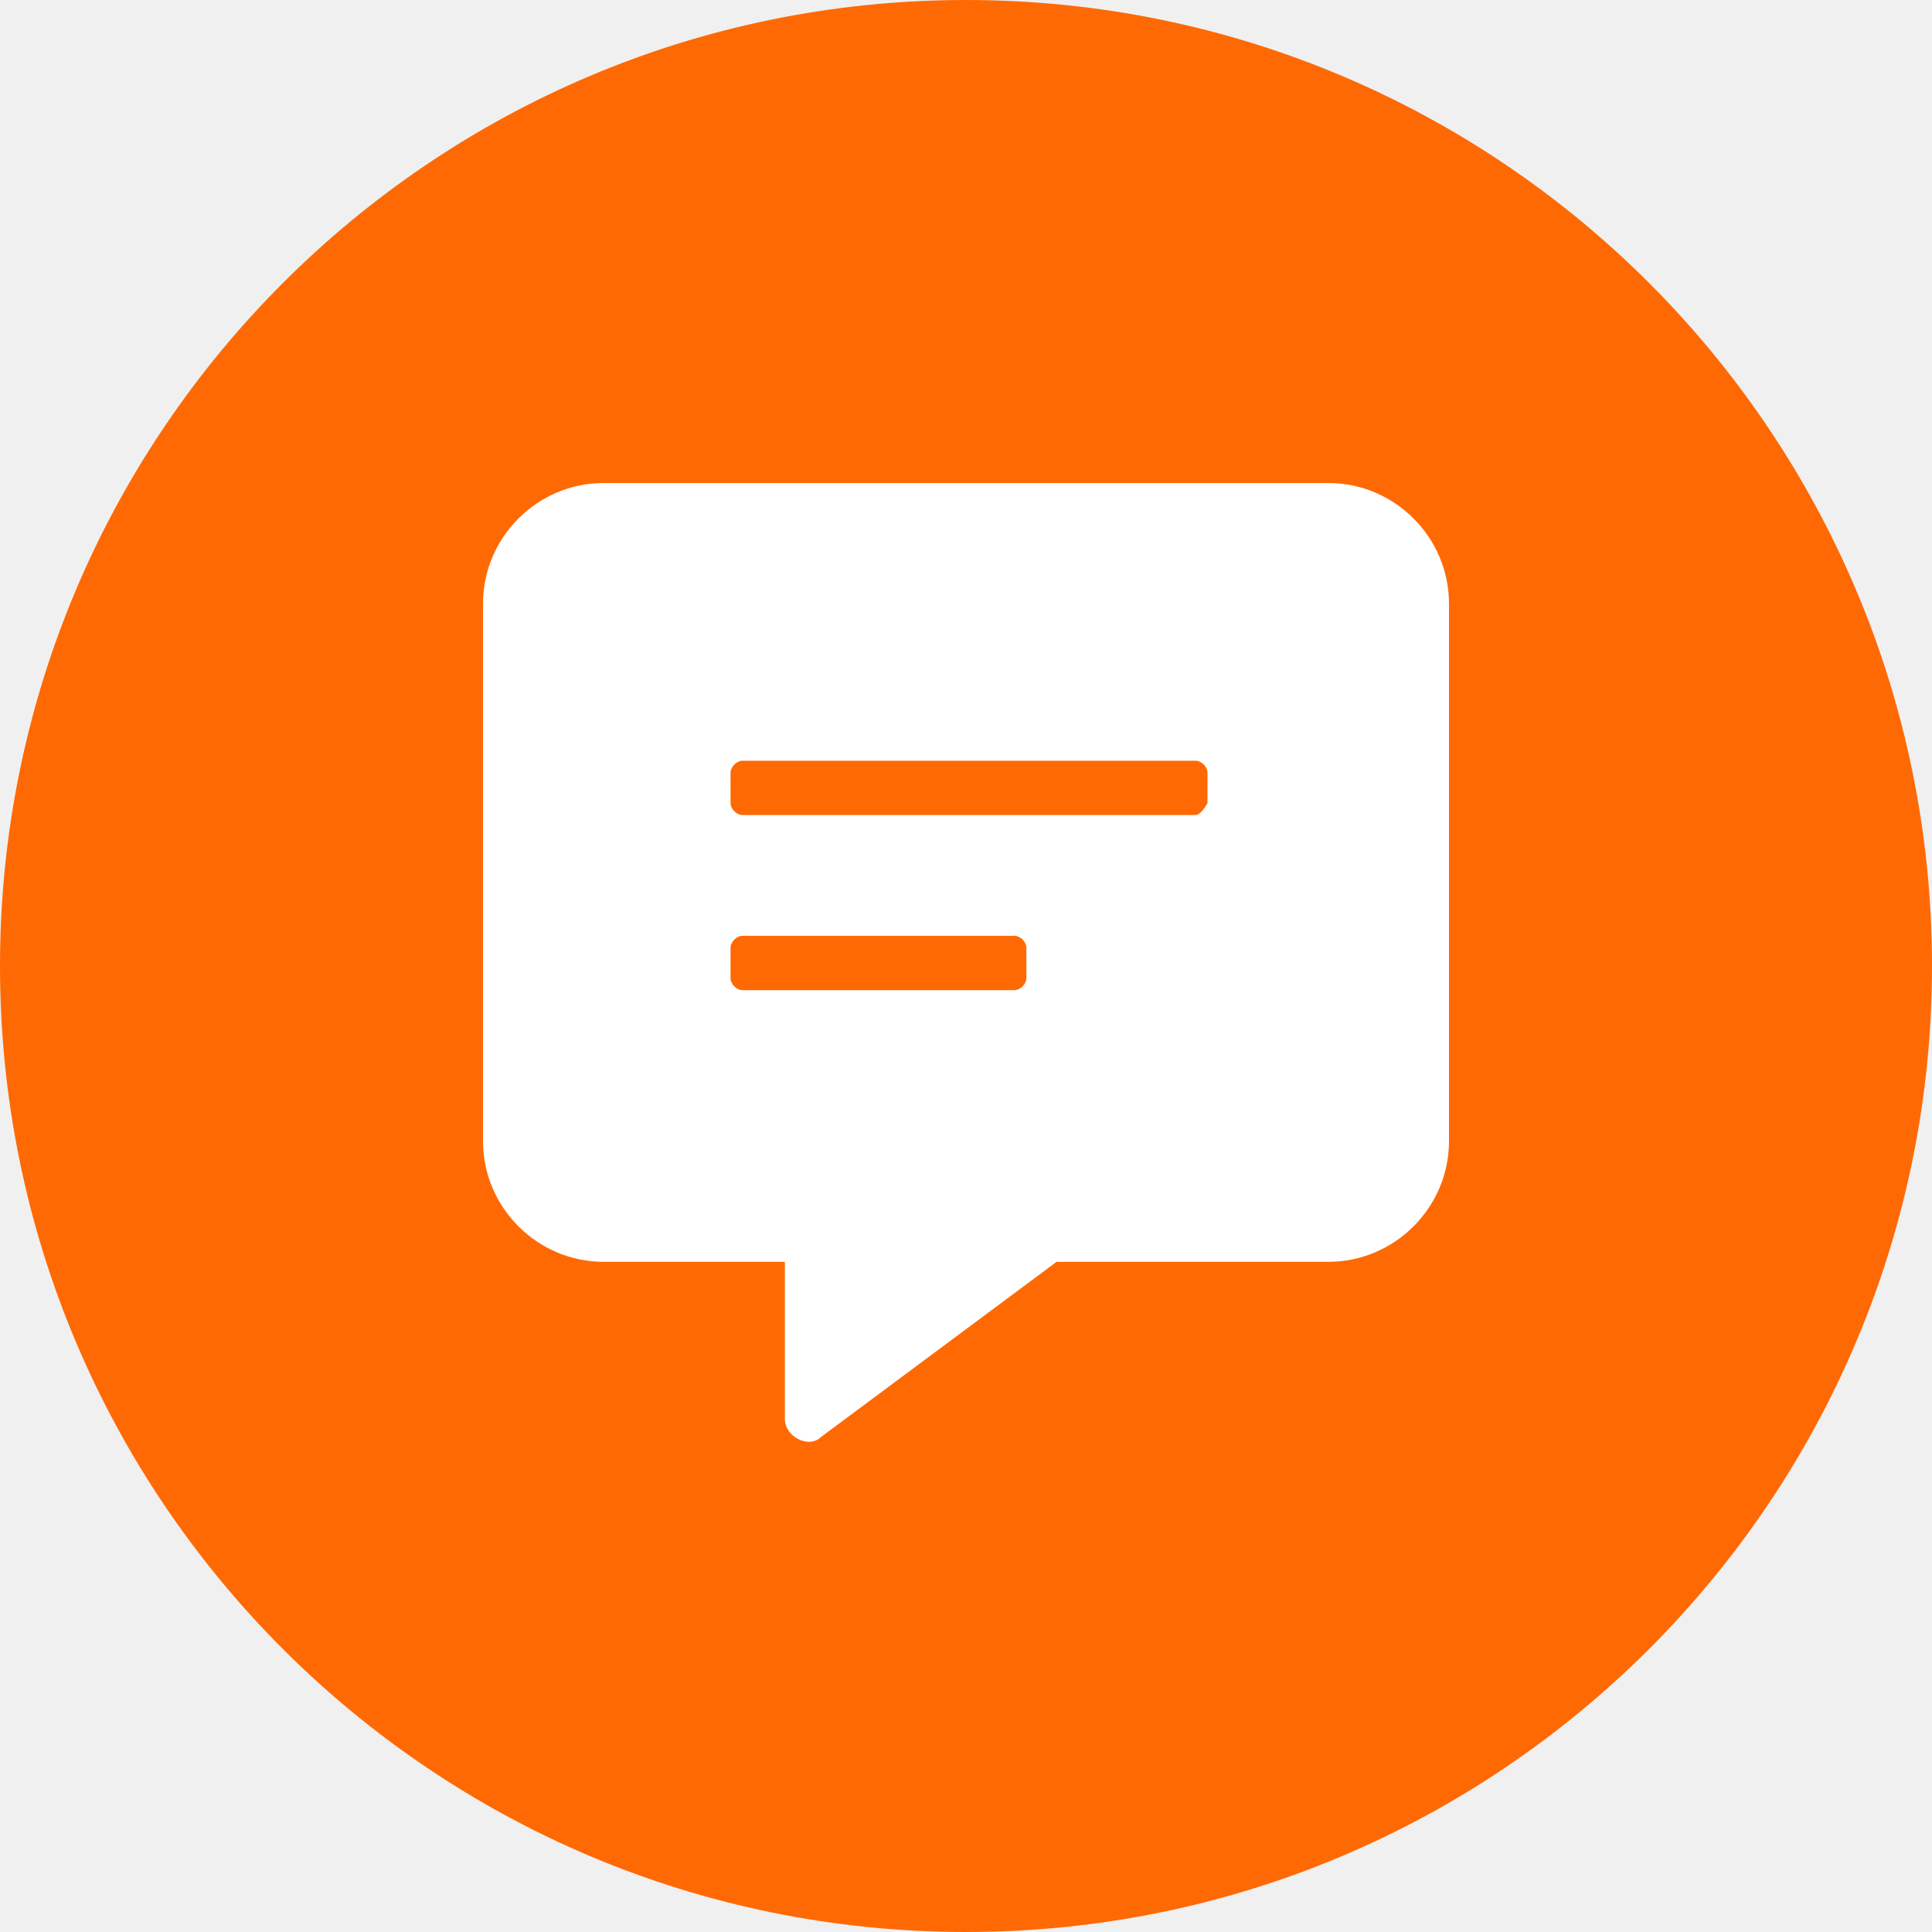
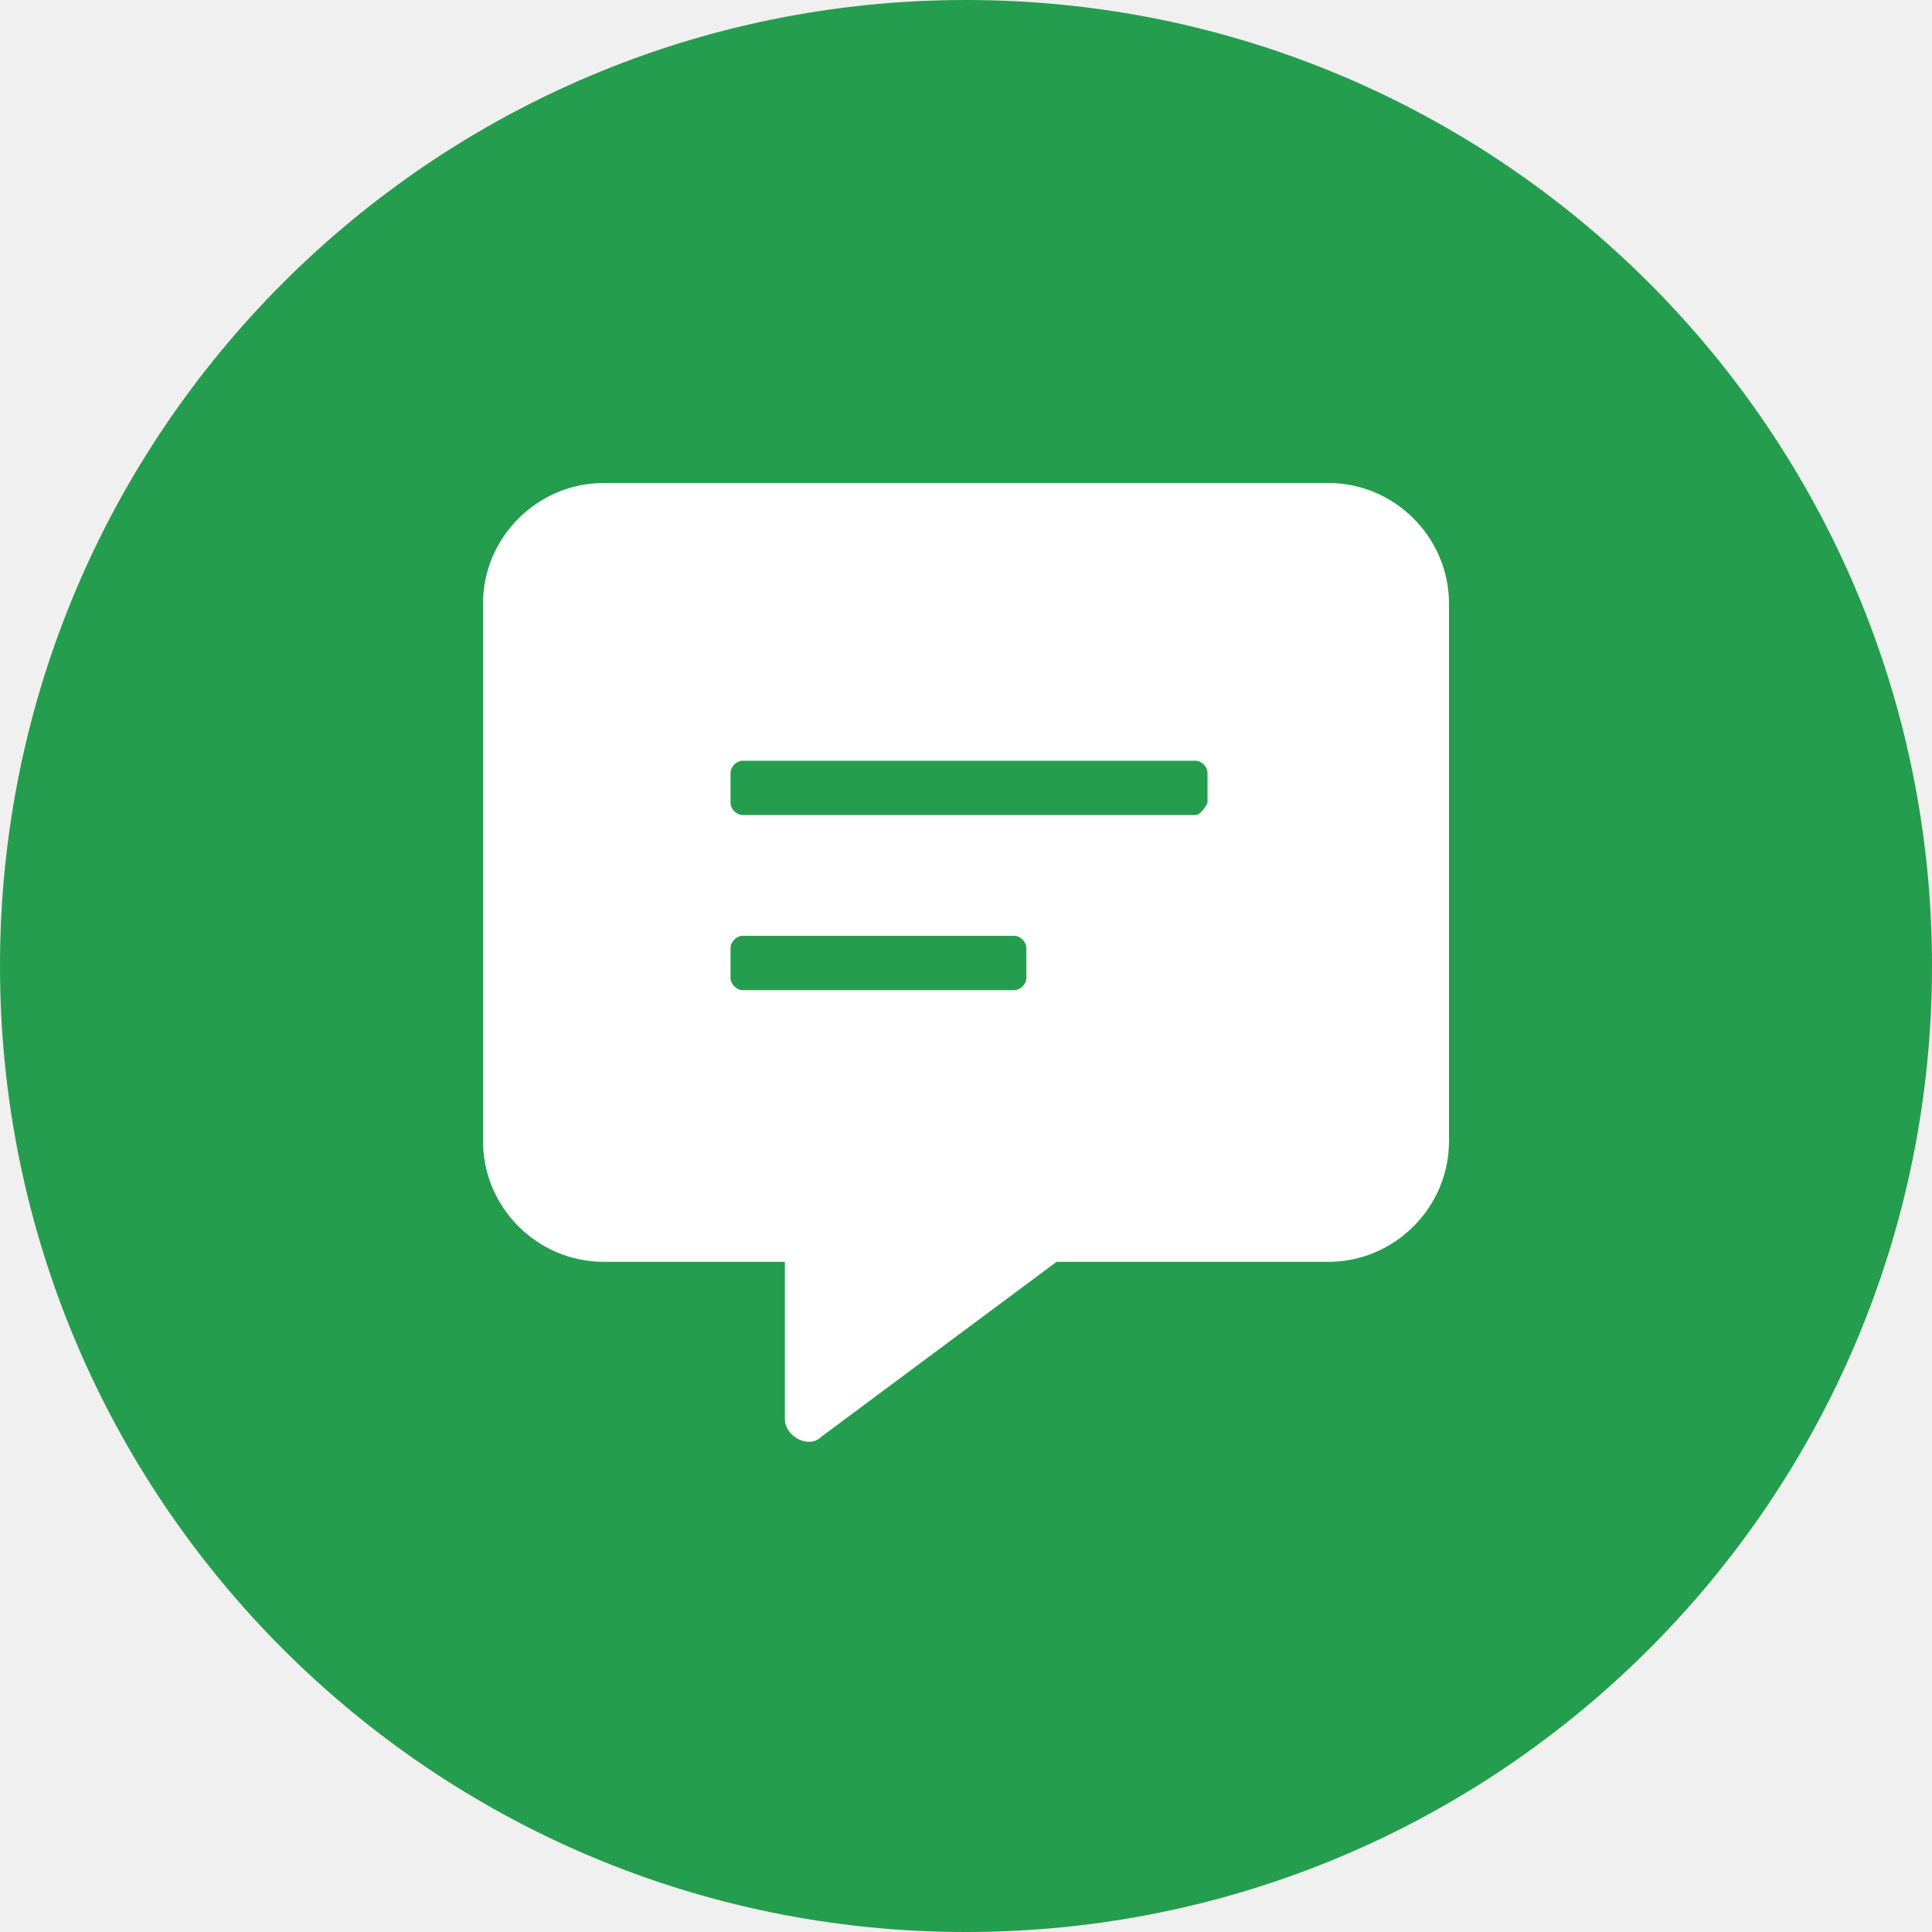
<svg xmlns="http://www.w3.org/2000/svg" version="1.1" id="Layer_1" x="0px" y="0px" viewBox="0 0 32 32" style="enable-background:new 0 0 32 32;" xml:space="preserve">
  <style type="text/css">
- 	.st0{fill:#FF6904;}
+ 	.st0{fill:#259D4E;}
	.st1{fill:#FFFFFF;}
</style>
  <circle class="st0" cx="16" cy="16" r="16" />
  <g>
    <path class="st1" d="M13.6,23.8l3.9-2.9H22c1.1,0,2-0.9,2-2V10c0-1.1-0.9-2-2-2H10c-1.1,0-2,0.9-2,2v8.9c0,1.1,0.9,2,2,2h3v2.6   C13,23.8,13.4,24,13.6,23.8z M19.8,13.5h-7.5c-0.1,0-0.2-0.1-0.2-0.2v-0.5c0-0.1,0.1-0.2,0.2-0.2h7.5c0.1,0,0.2,0.1,0.2,0.2v0.5   C20,13.3,19.9,13.5,19.8,13.5z M16.8,16.4h-4.5c-0.1,0-0.2-0.1-0.2-0.2v-0.5c0-0.1,0.1-0.2,0.2-0.2h4.5c0.1,0,0.2,0.1,0.2,0.2v0.5   C17,16.3,16.9,16.4,16.8,16.4z" />
  </g>
</svg>
